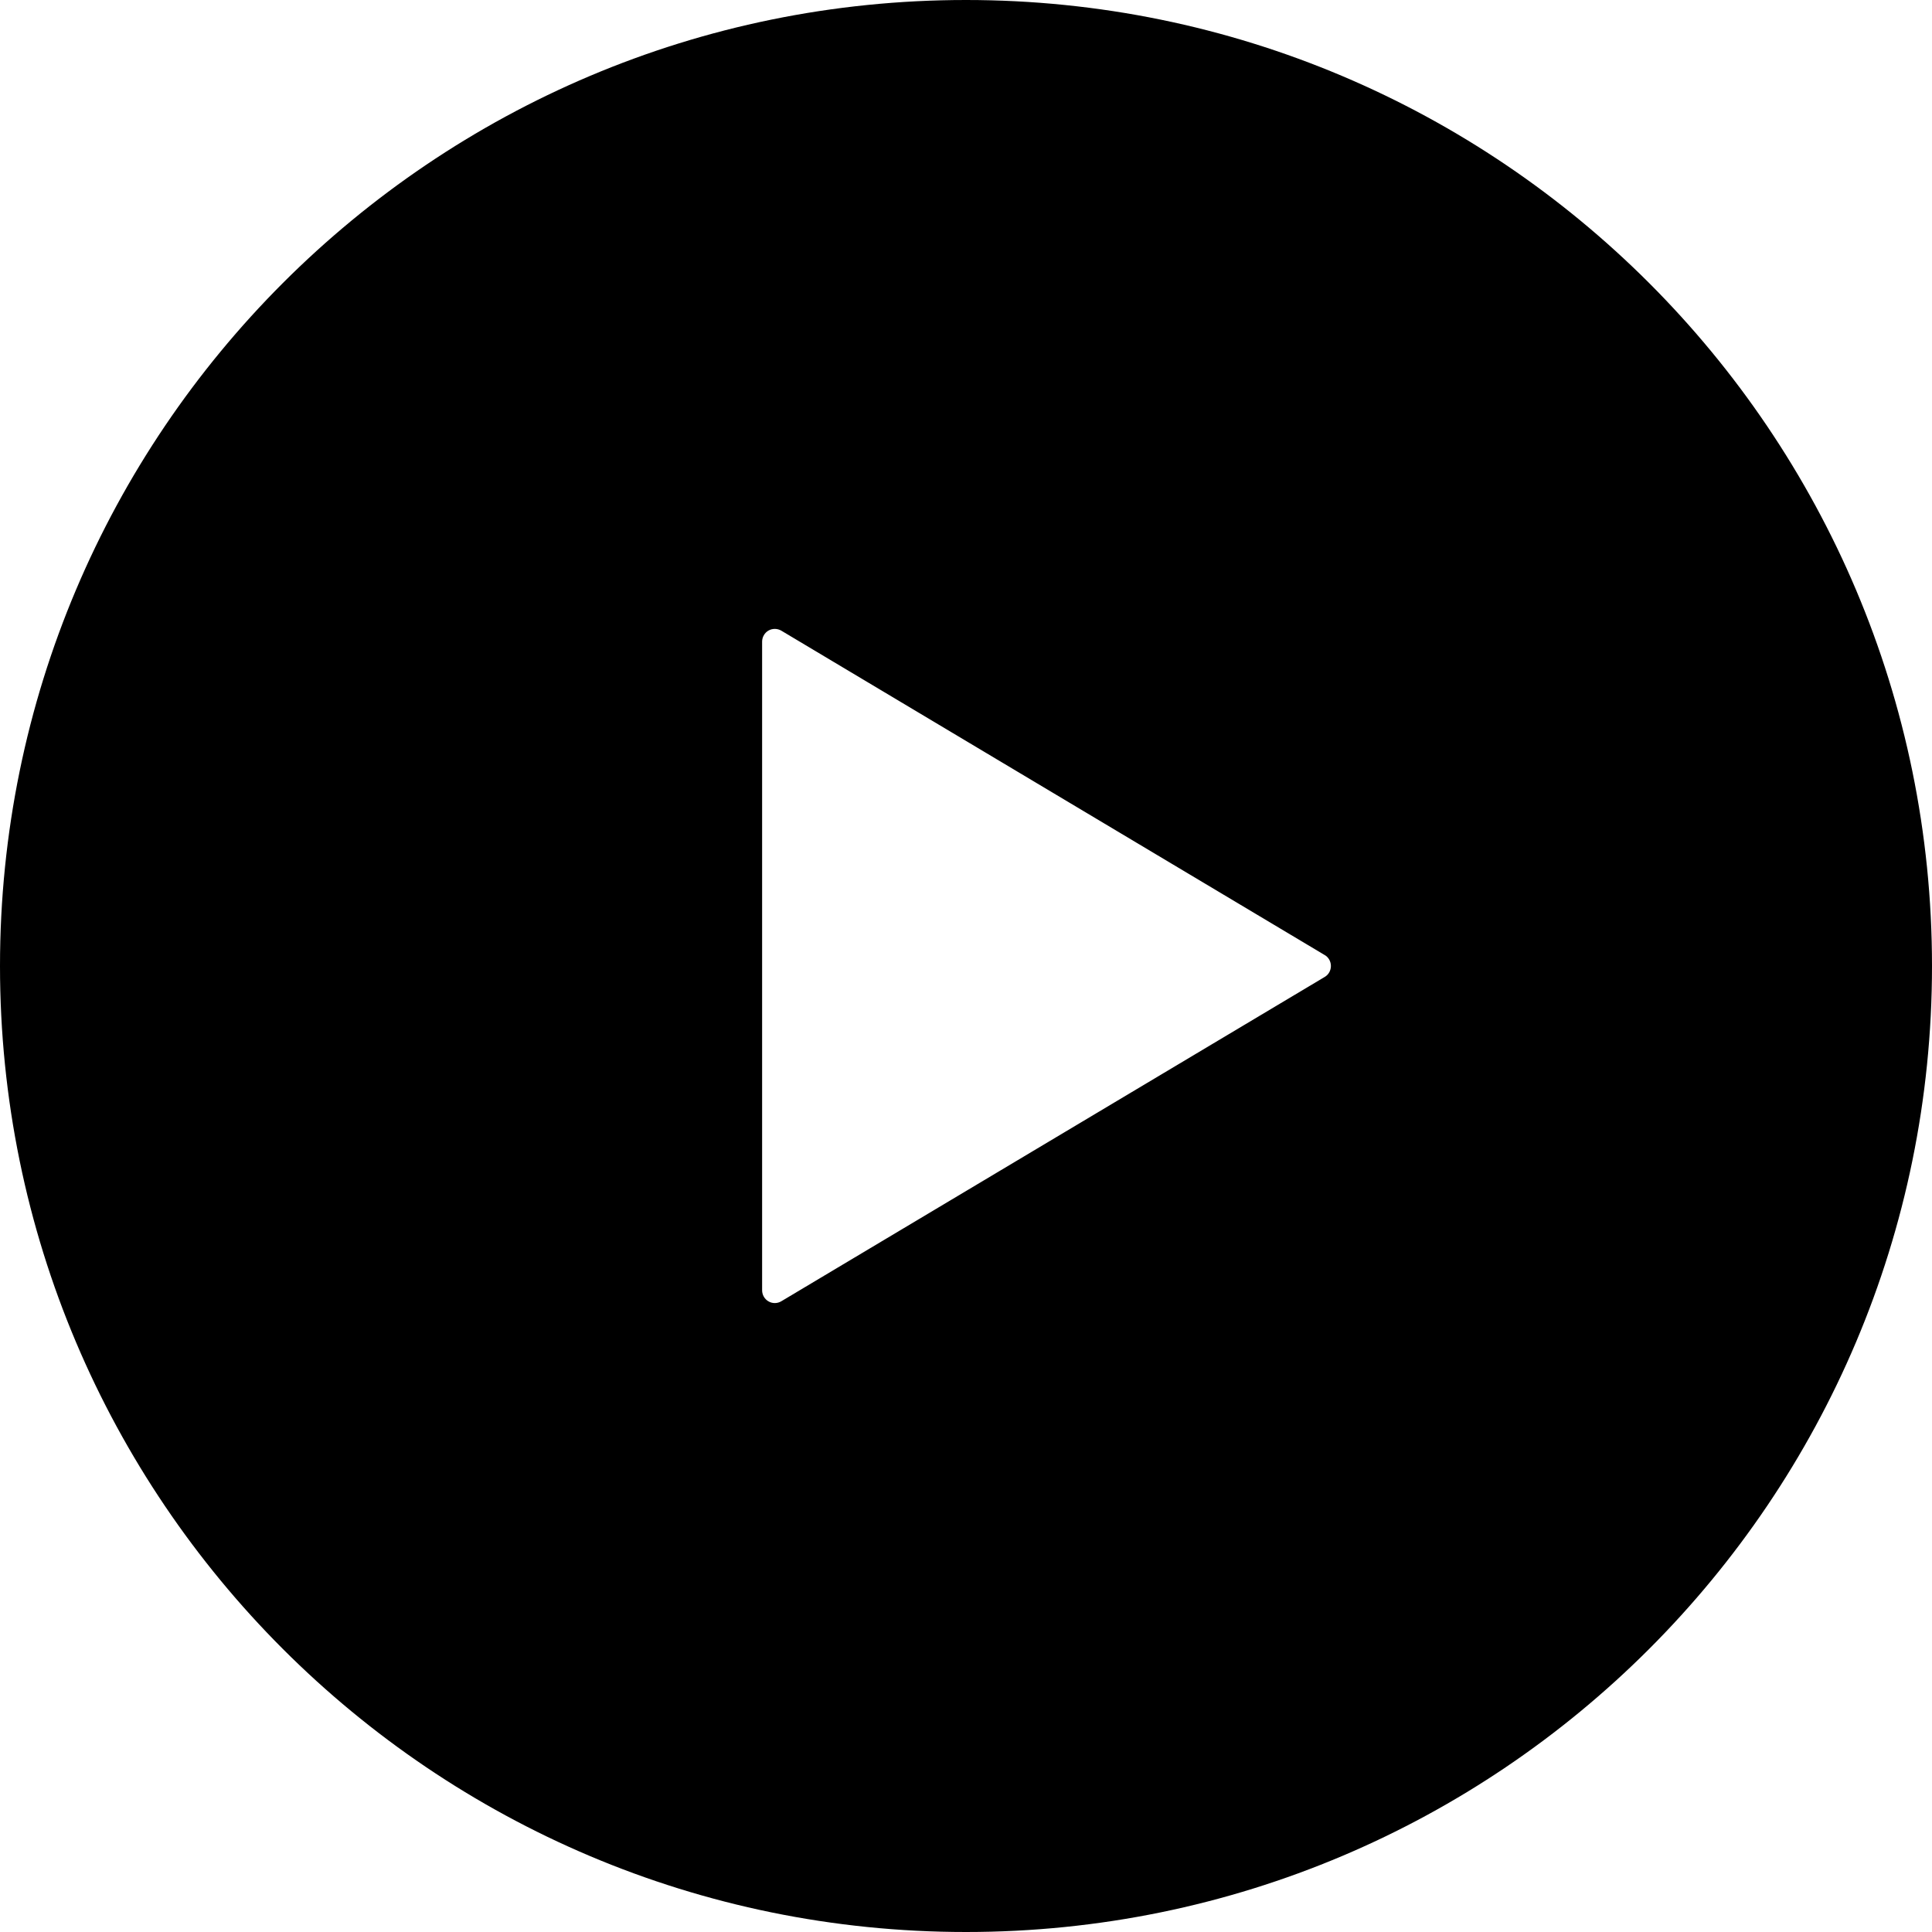
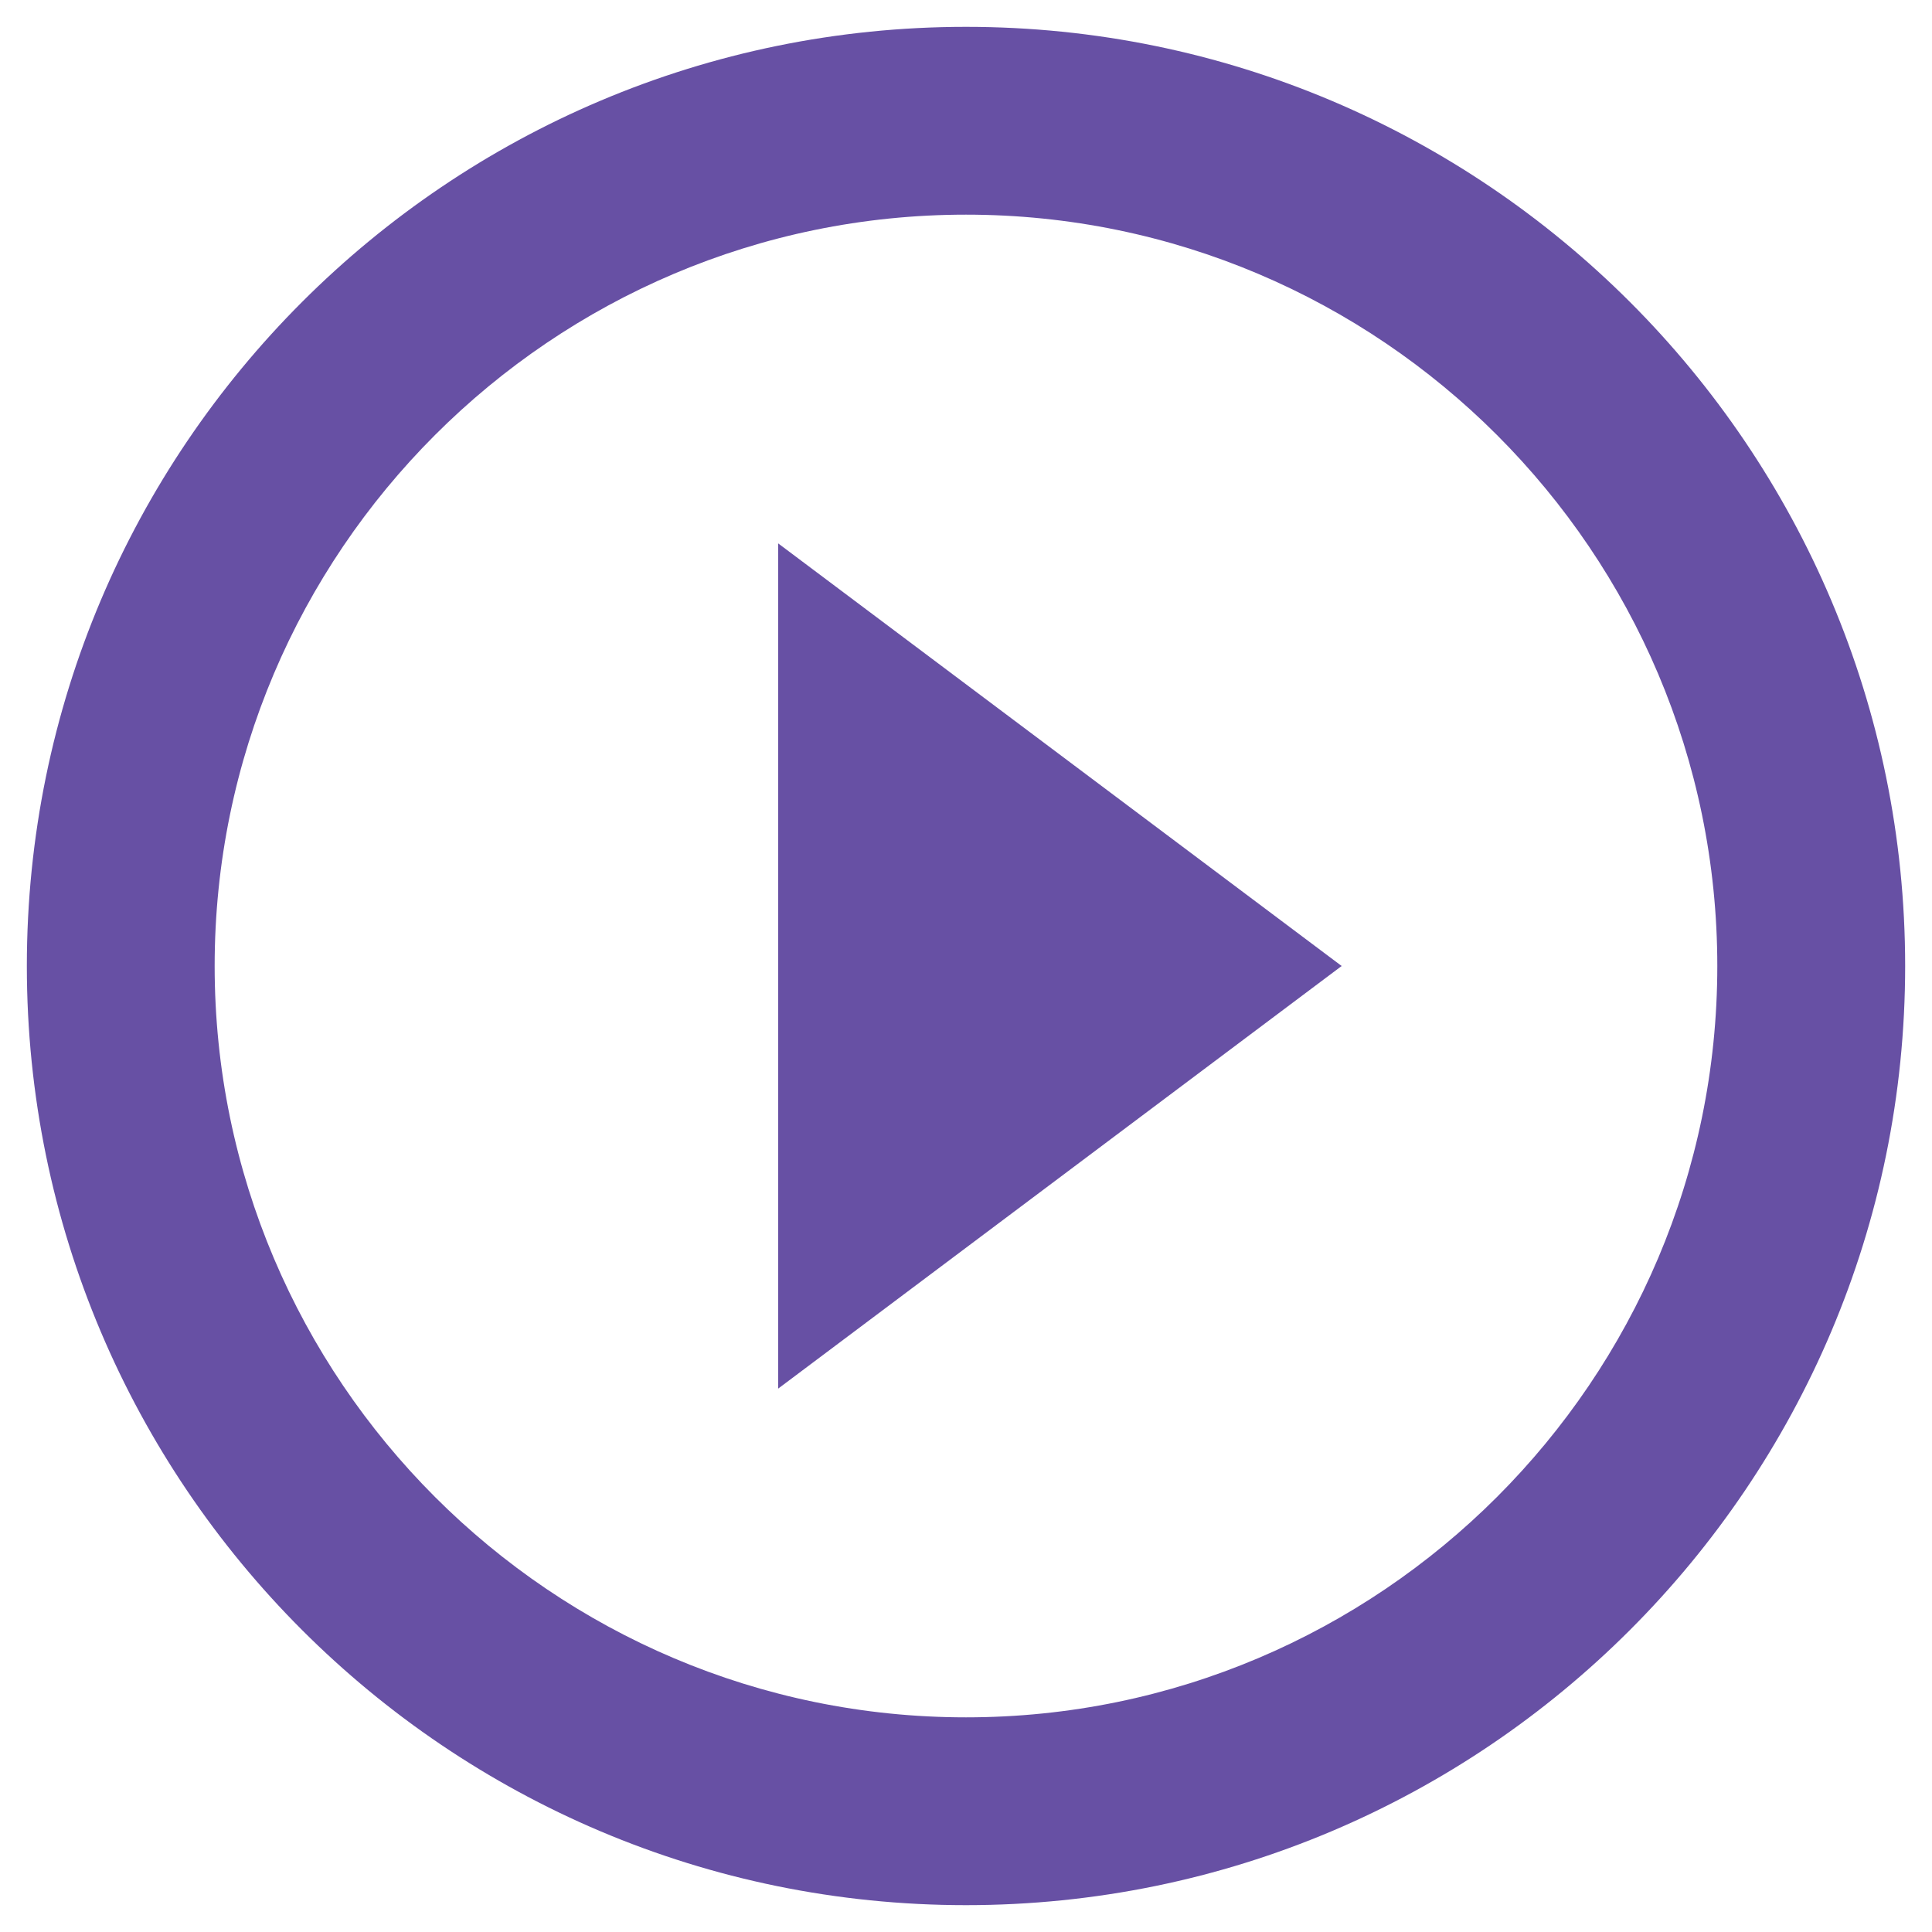
- <svg xmlns="http://www.w3.org/2000/svg" height="800px" width="800px" version="1.1" id="_x32_" viewBox="0 0 512 512" xml:space="preserve">
-   <style type="text/css">
- 	.st0{fill:#000000;}
- </style>
-   <g>
-     <path class="st0" d="M256,0C114.625,0,0,114.625,0,256c0,141.374,114.625,256,256,256c141.374,0,256-114.626,256-256   C512,114.625,397.374,0,256,0z M351.062,258.898l-144,85.945c-1.031,0.626-2.344,0.657-3.406,0.031   c-1.031-0.594-1.687-1.702-1.687-2.937v-85.946v-85.946c0-1.218,0.656-2.343,1.687-2.938c1.062-0.609,2.375-0.578,3.406,0.031   l144,85.962c1.031,0.586,1.641,1.718,1.641,2.89C352.703,257.187,352.094,258.297,351.062,258.898z" />
-   </g>
+ <svg xmlns="http://www.w3.org/2000/svg" width="48" height="48" viewBox="0 0 48 48" fill="none">
+   <path d="M19.333 34.5L33.333 24L19.333 13.5V34.5ZM24 0.667C11.12 0.667 0.667 11.12 0.667 24C0.667 36.88 11.12 47.333 24 47.333C36.88 47.333 47.333 36.88 47.333 24C47.333 11.12 36.88 0.667 24 0.667ZM24 42.667C13.71 42.667 5.333 34.29 5.333 24C5.333 13.71 13.71 5.333 24 5.333C34.29 5.333 42.666 13.71 42.666 24C42.666 34.29 34.29 42.667 24 42.667Z" fill="#6750A4" />
</svg>
